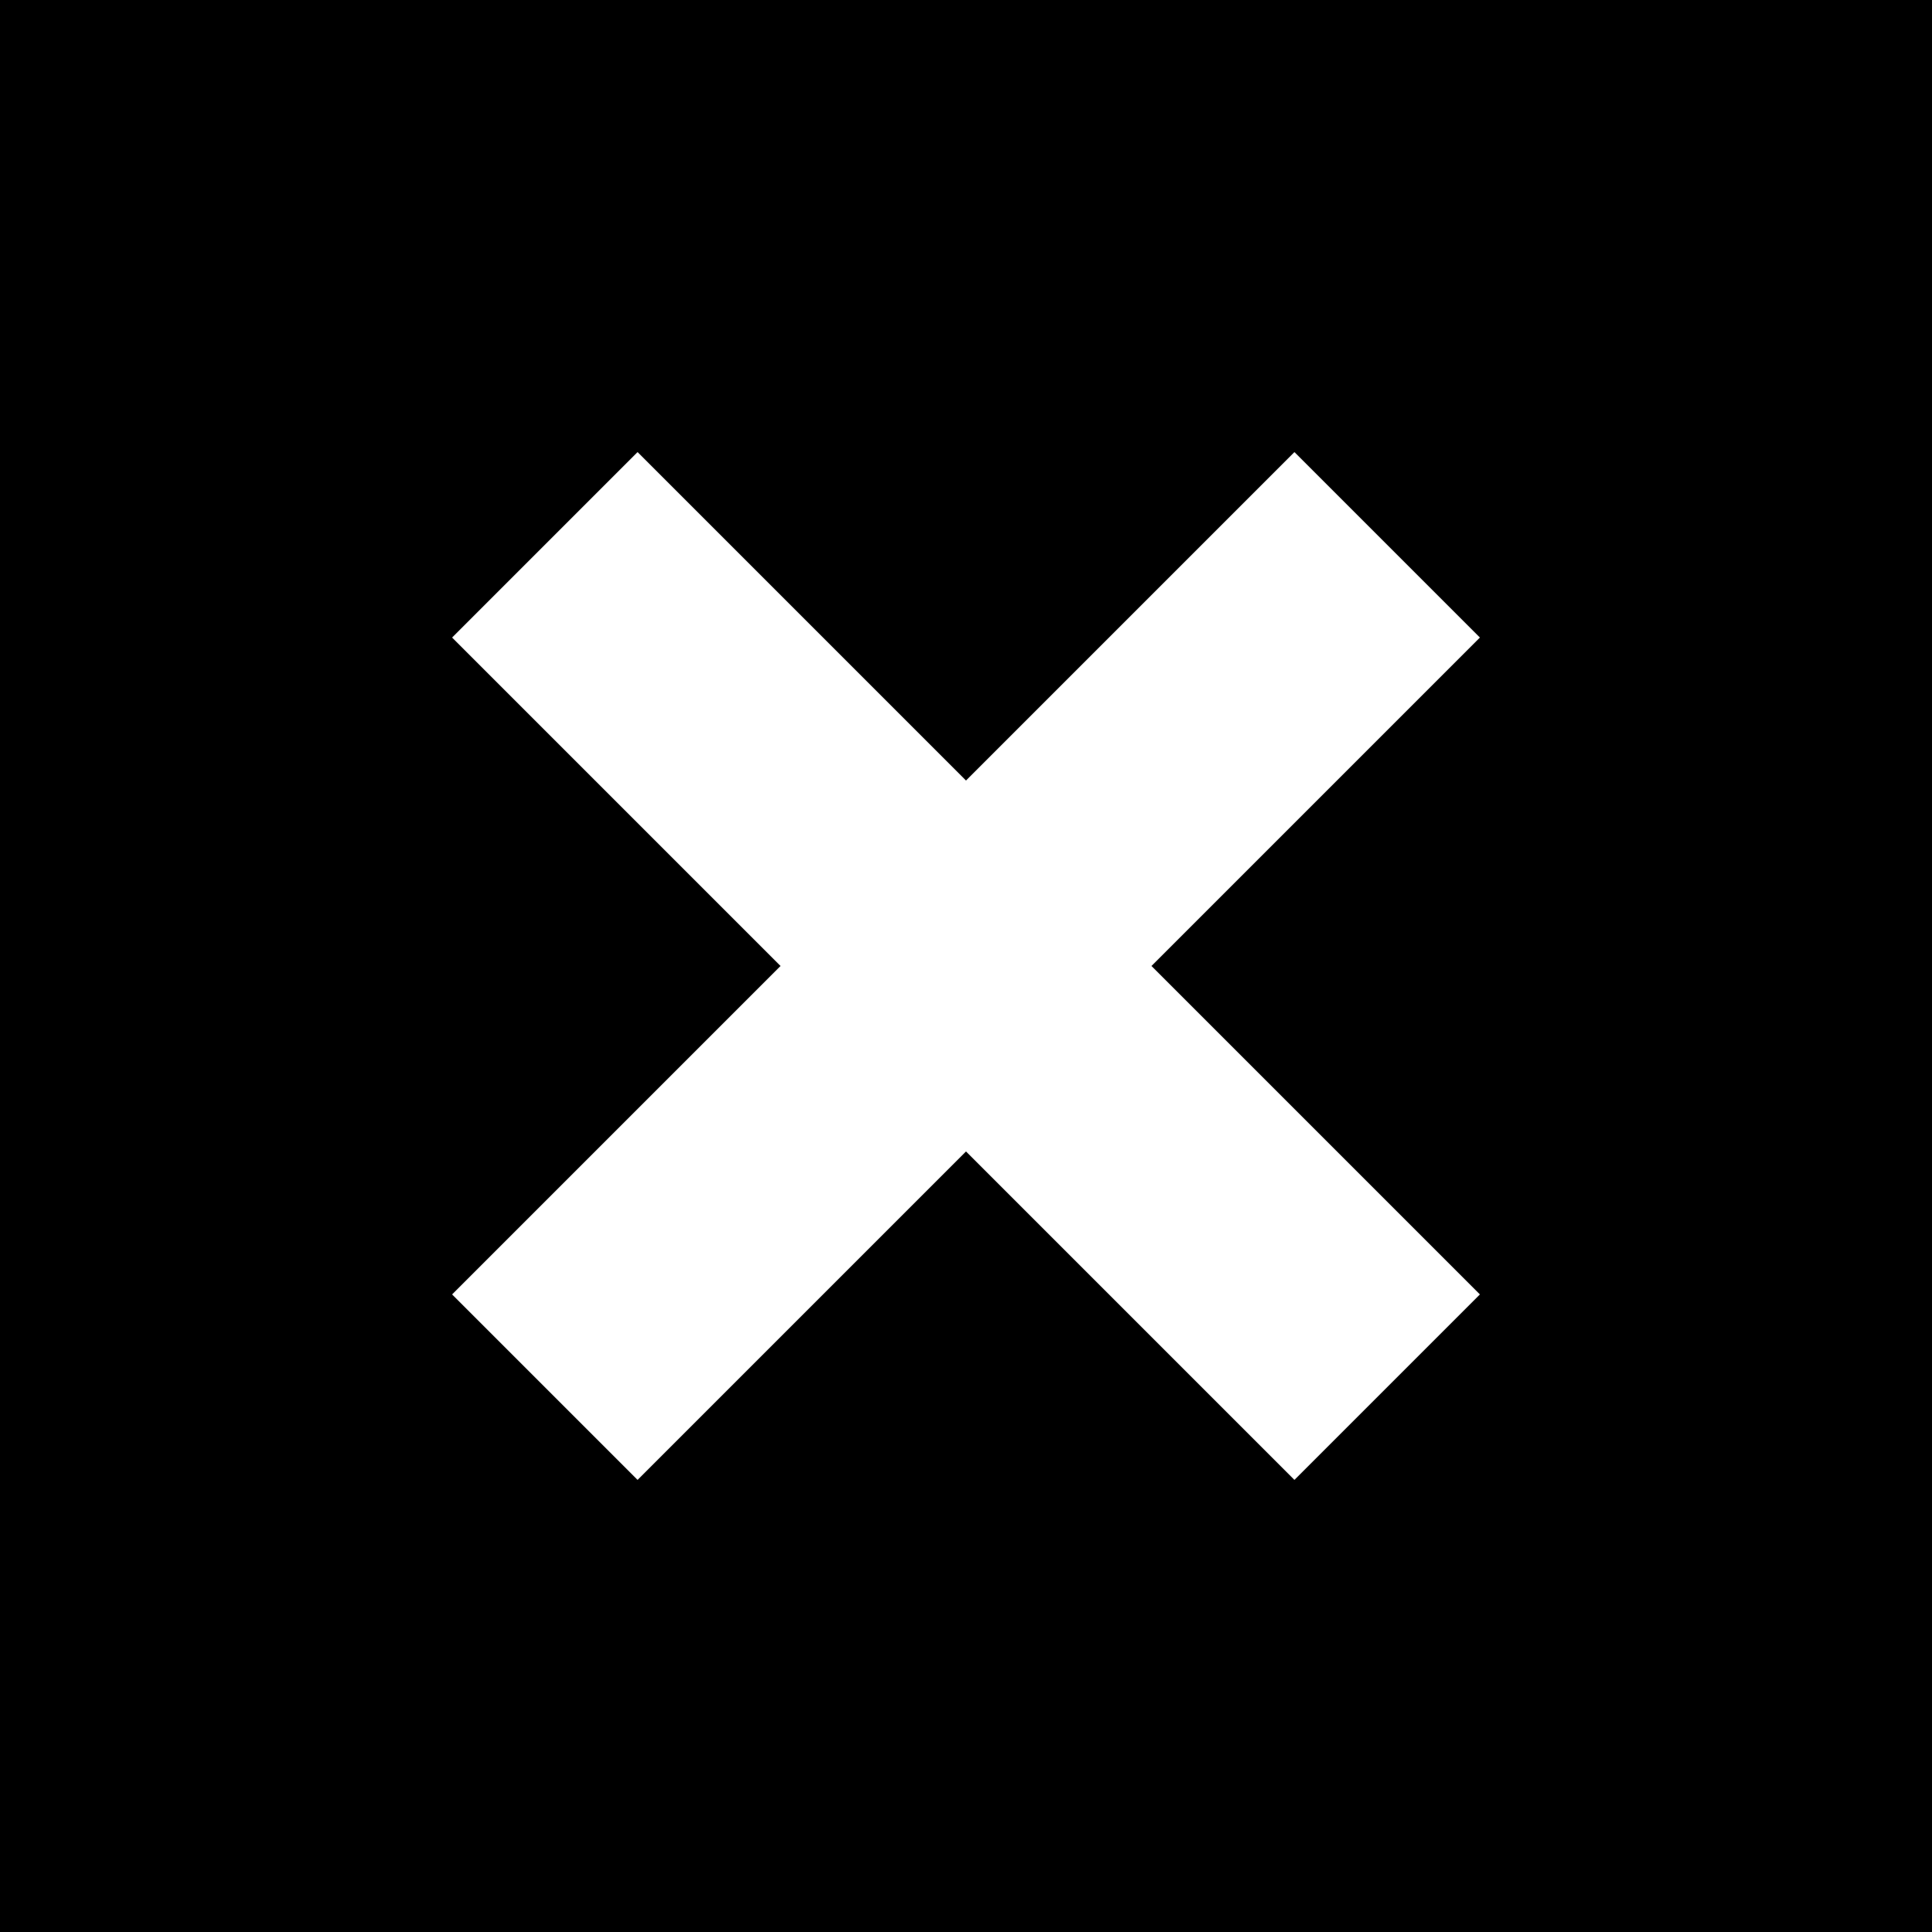
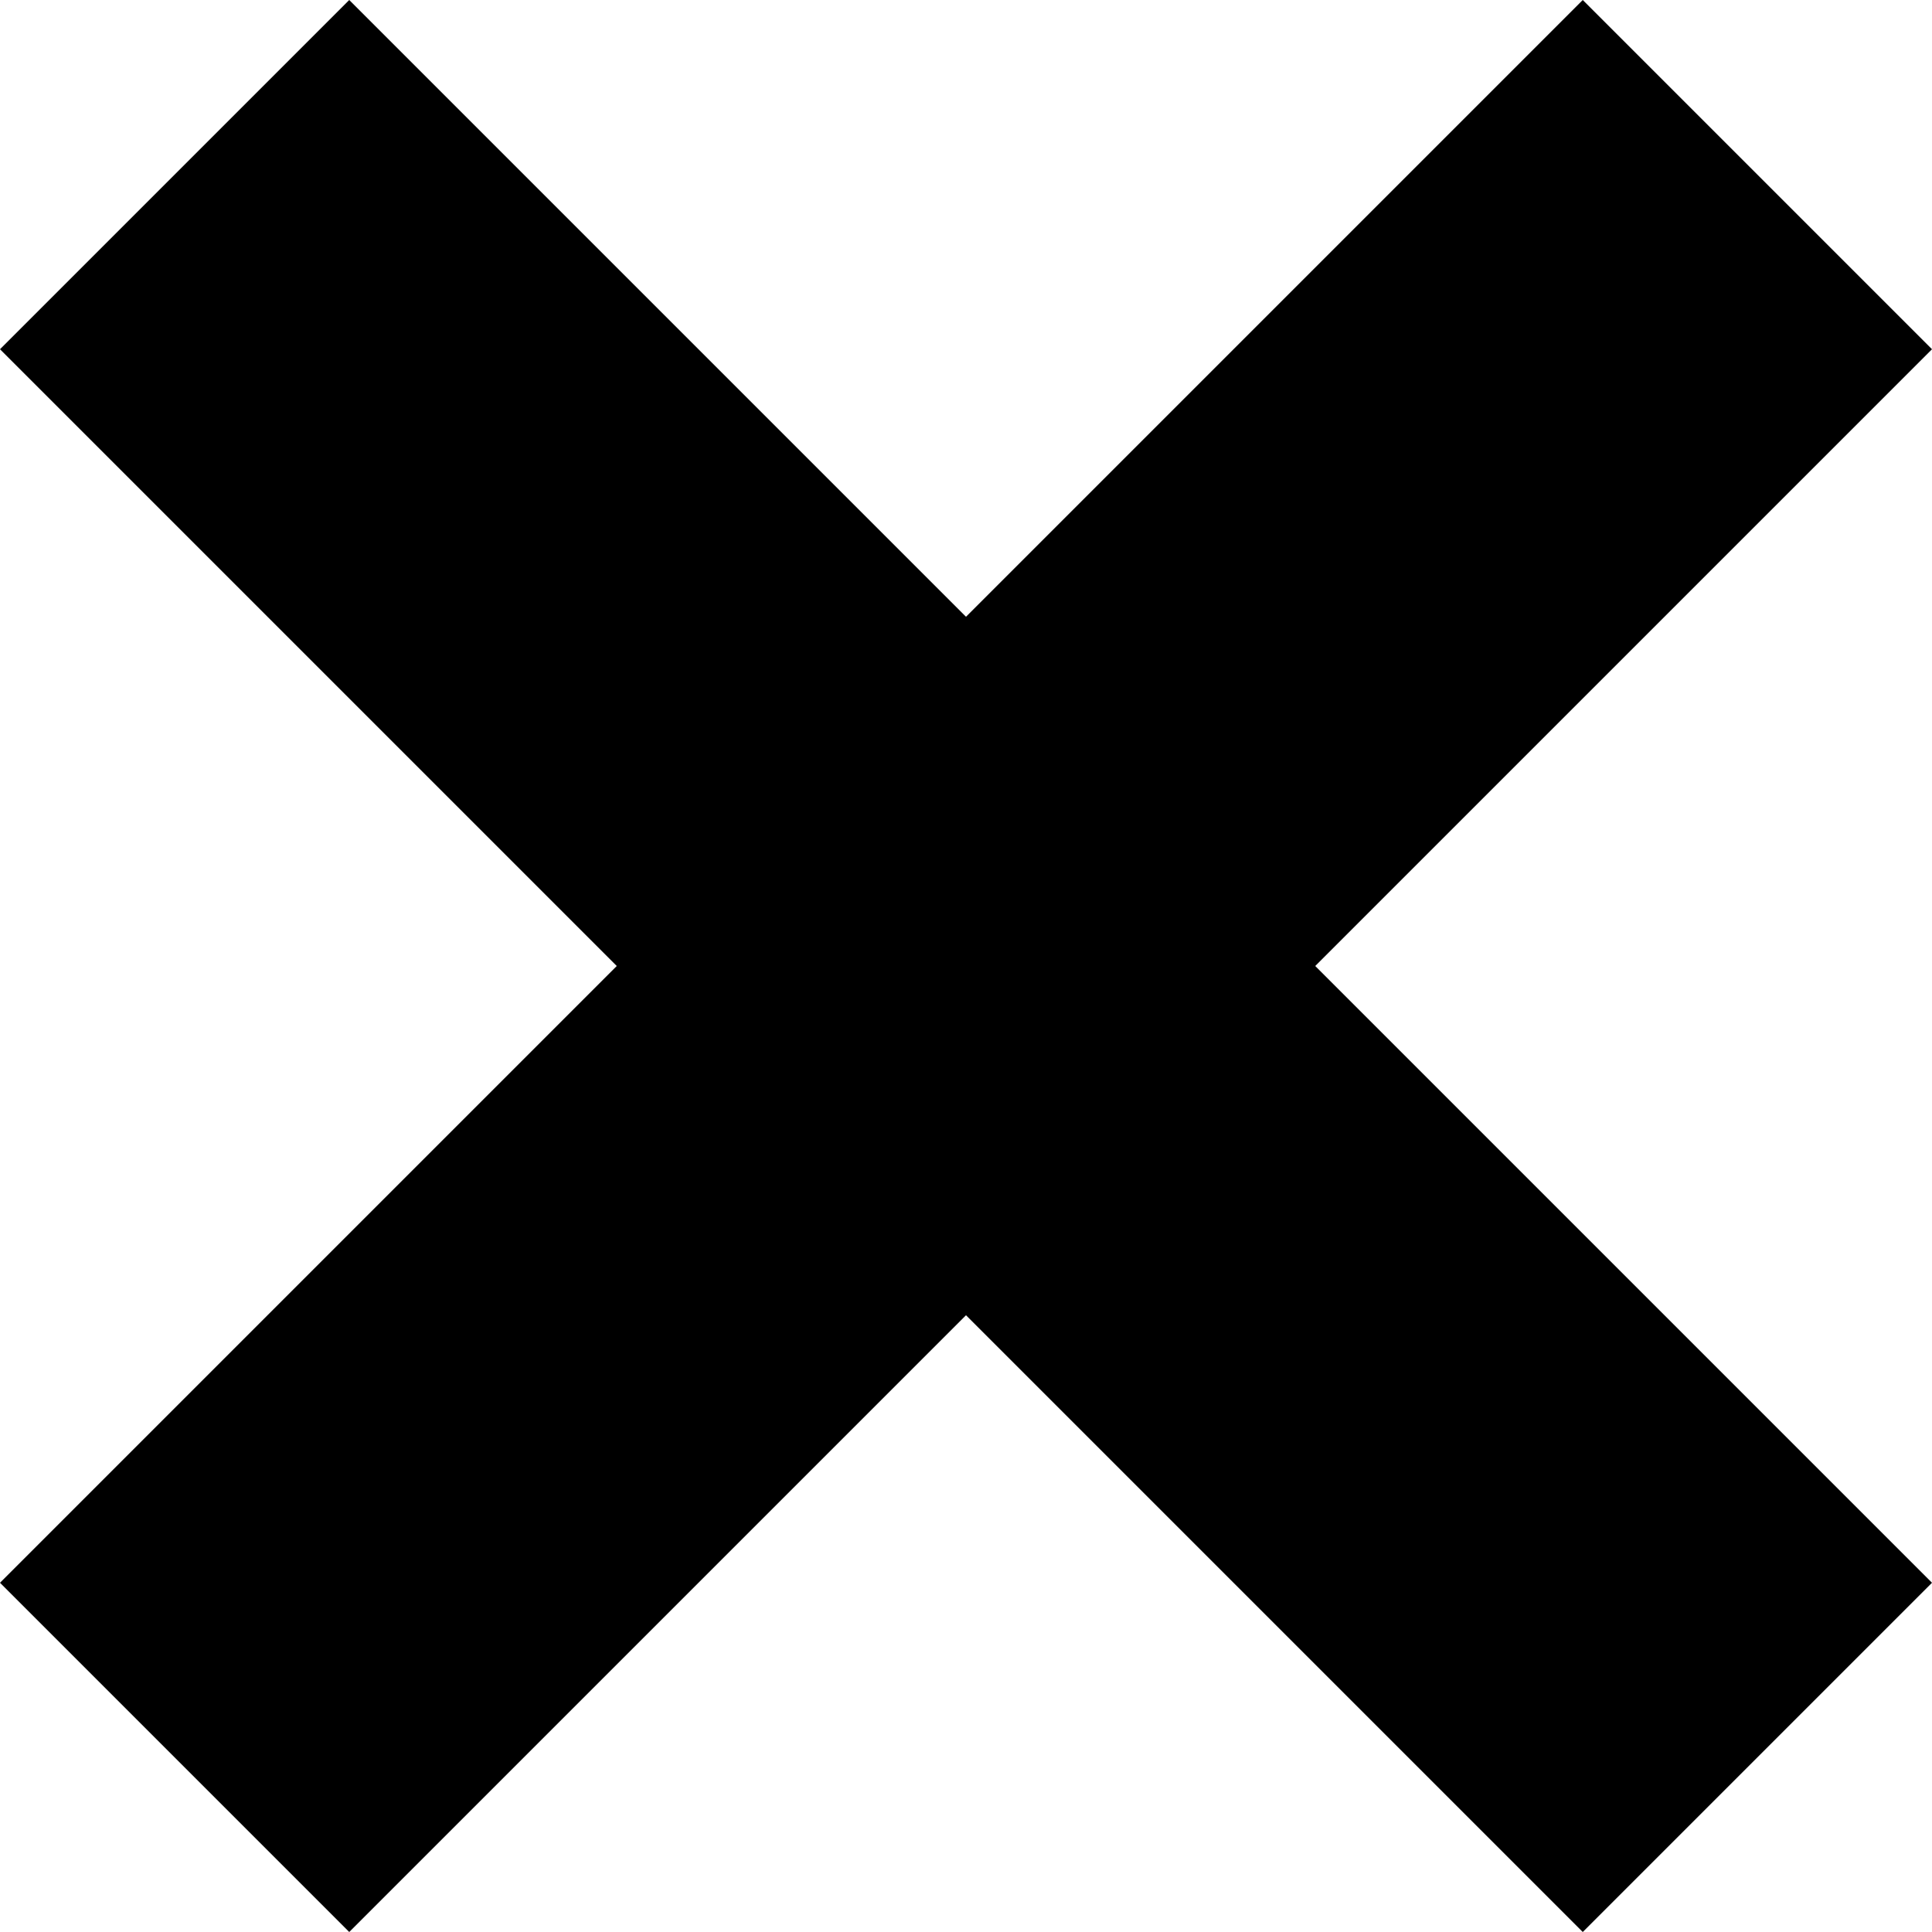
- <svg xmlns="http://www.w3.org/2000/svg" version="1.1" id="Layer_1" x="0px" y="0px" viewBox="-9 -9 50 50" enable-background="new -9 -9 50 50" xml:space="preserve">
-   <g id="icomoon-ignore">
- </g>
-   <path d="M-9-9v50h50V-9H-9z M24.5,29.3L16,20.8l-8.5,8.5l-4.8-4.8l8.5-8.5L2.7,7.5l4.8-4.8l8.5,8.5l8.5-8.5l4.8,4.8L20.8,16l8.5,8.5  L24.5,29.3z" />
+ <svg xmlns="http://www.w3.org/2000/svg" version="1.1" id="Layer_1" x="0px" y="0px" viewBox="3 3 26 26" enable-background="new 3 3 26 26" xml:space="preserve">
+   <g id="icomoon-ignore" />
+   <path d="M24.3 29L16 20.7 7.7 29 3 24.3l8.3-8.3L3 7.7 7.7 3l8.3 8.3L24.3 3 29 7.7 20.7 16l8.3 8.3L24.3 29z" />
</svg>
